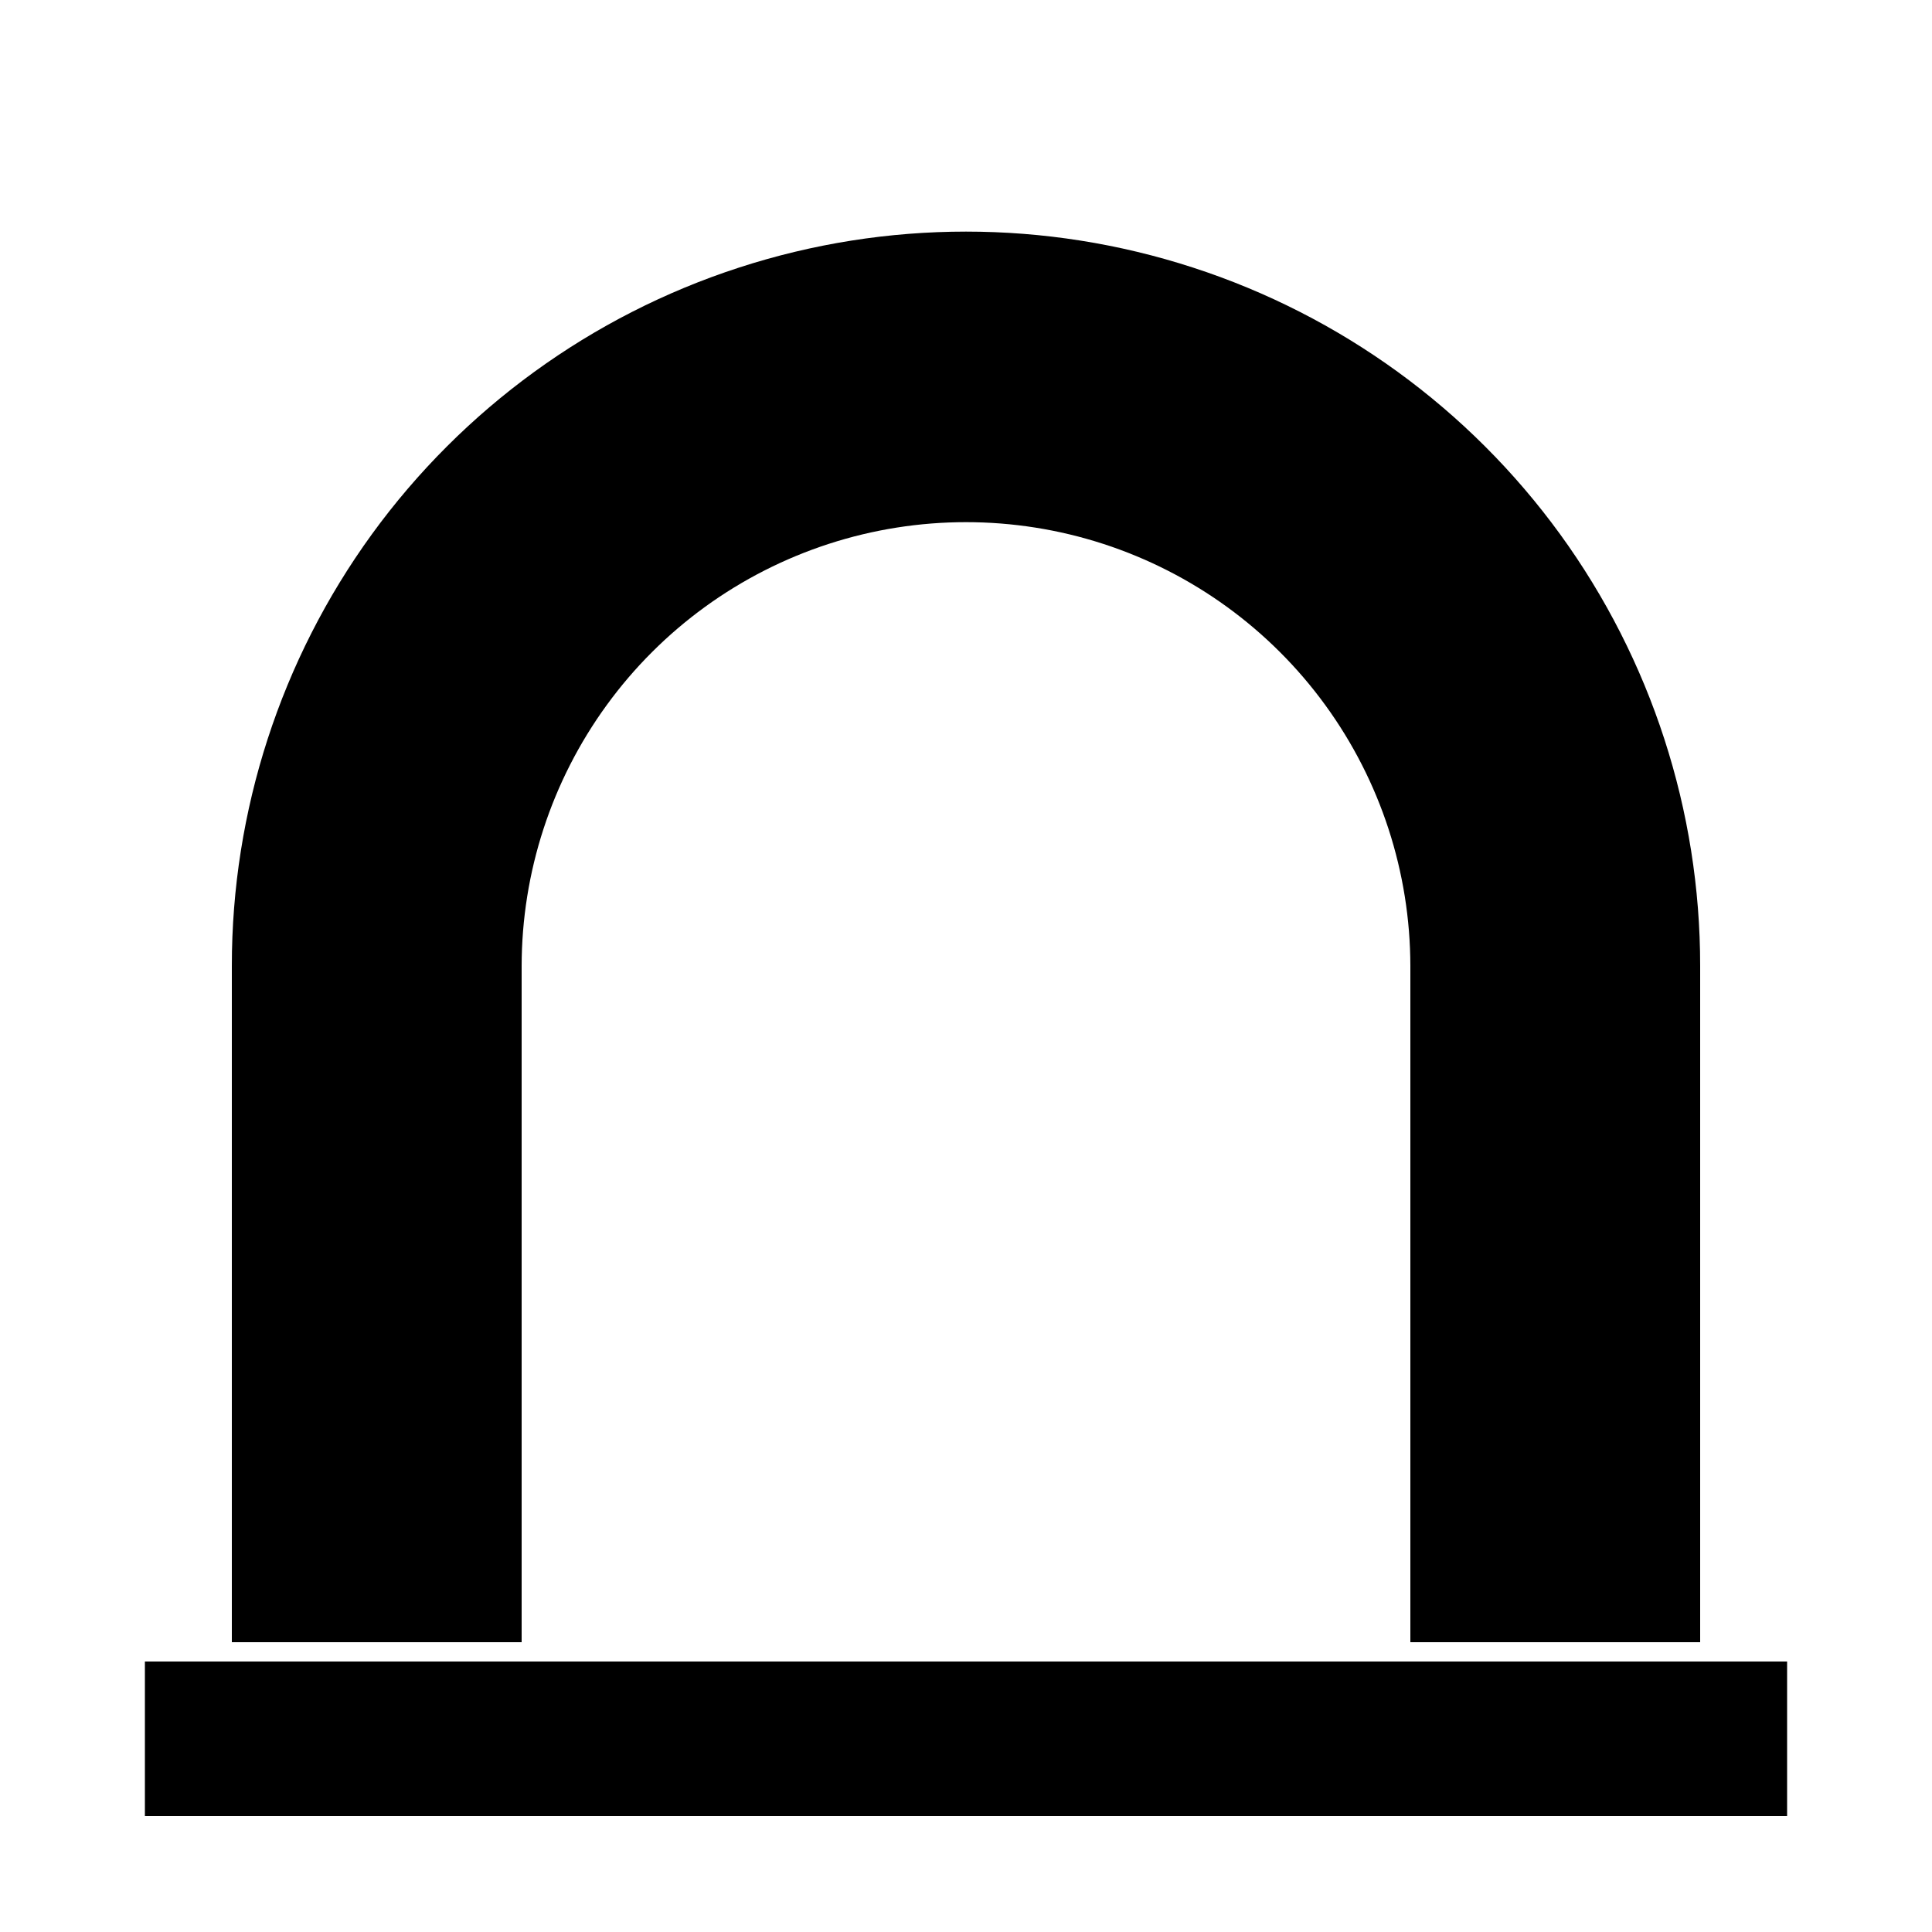
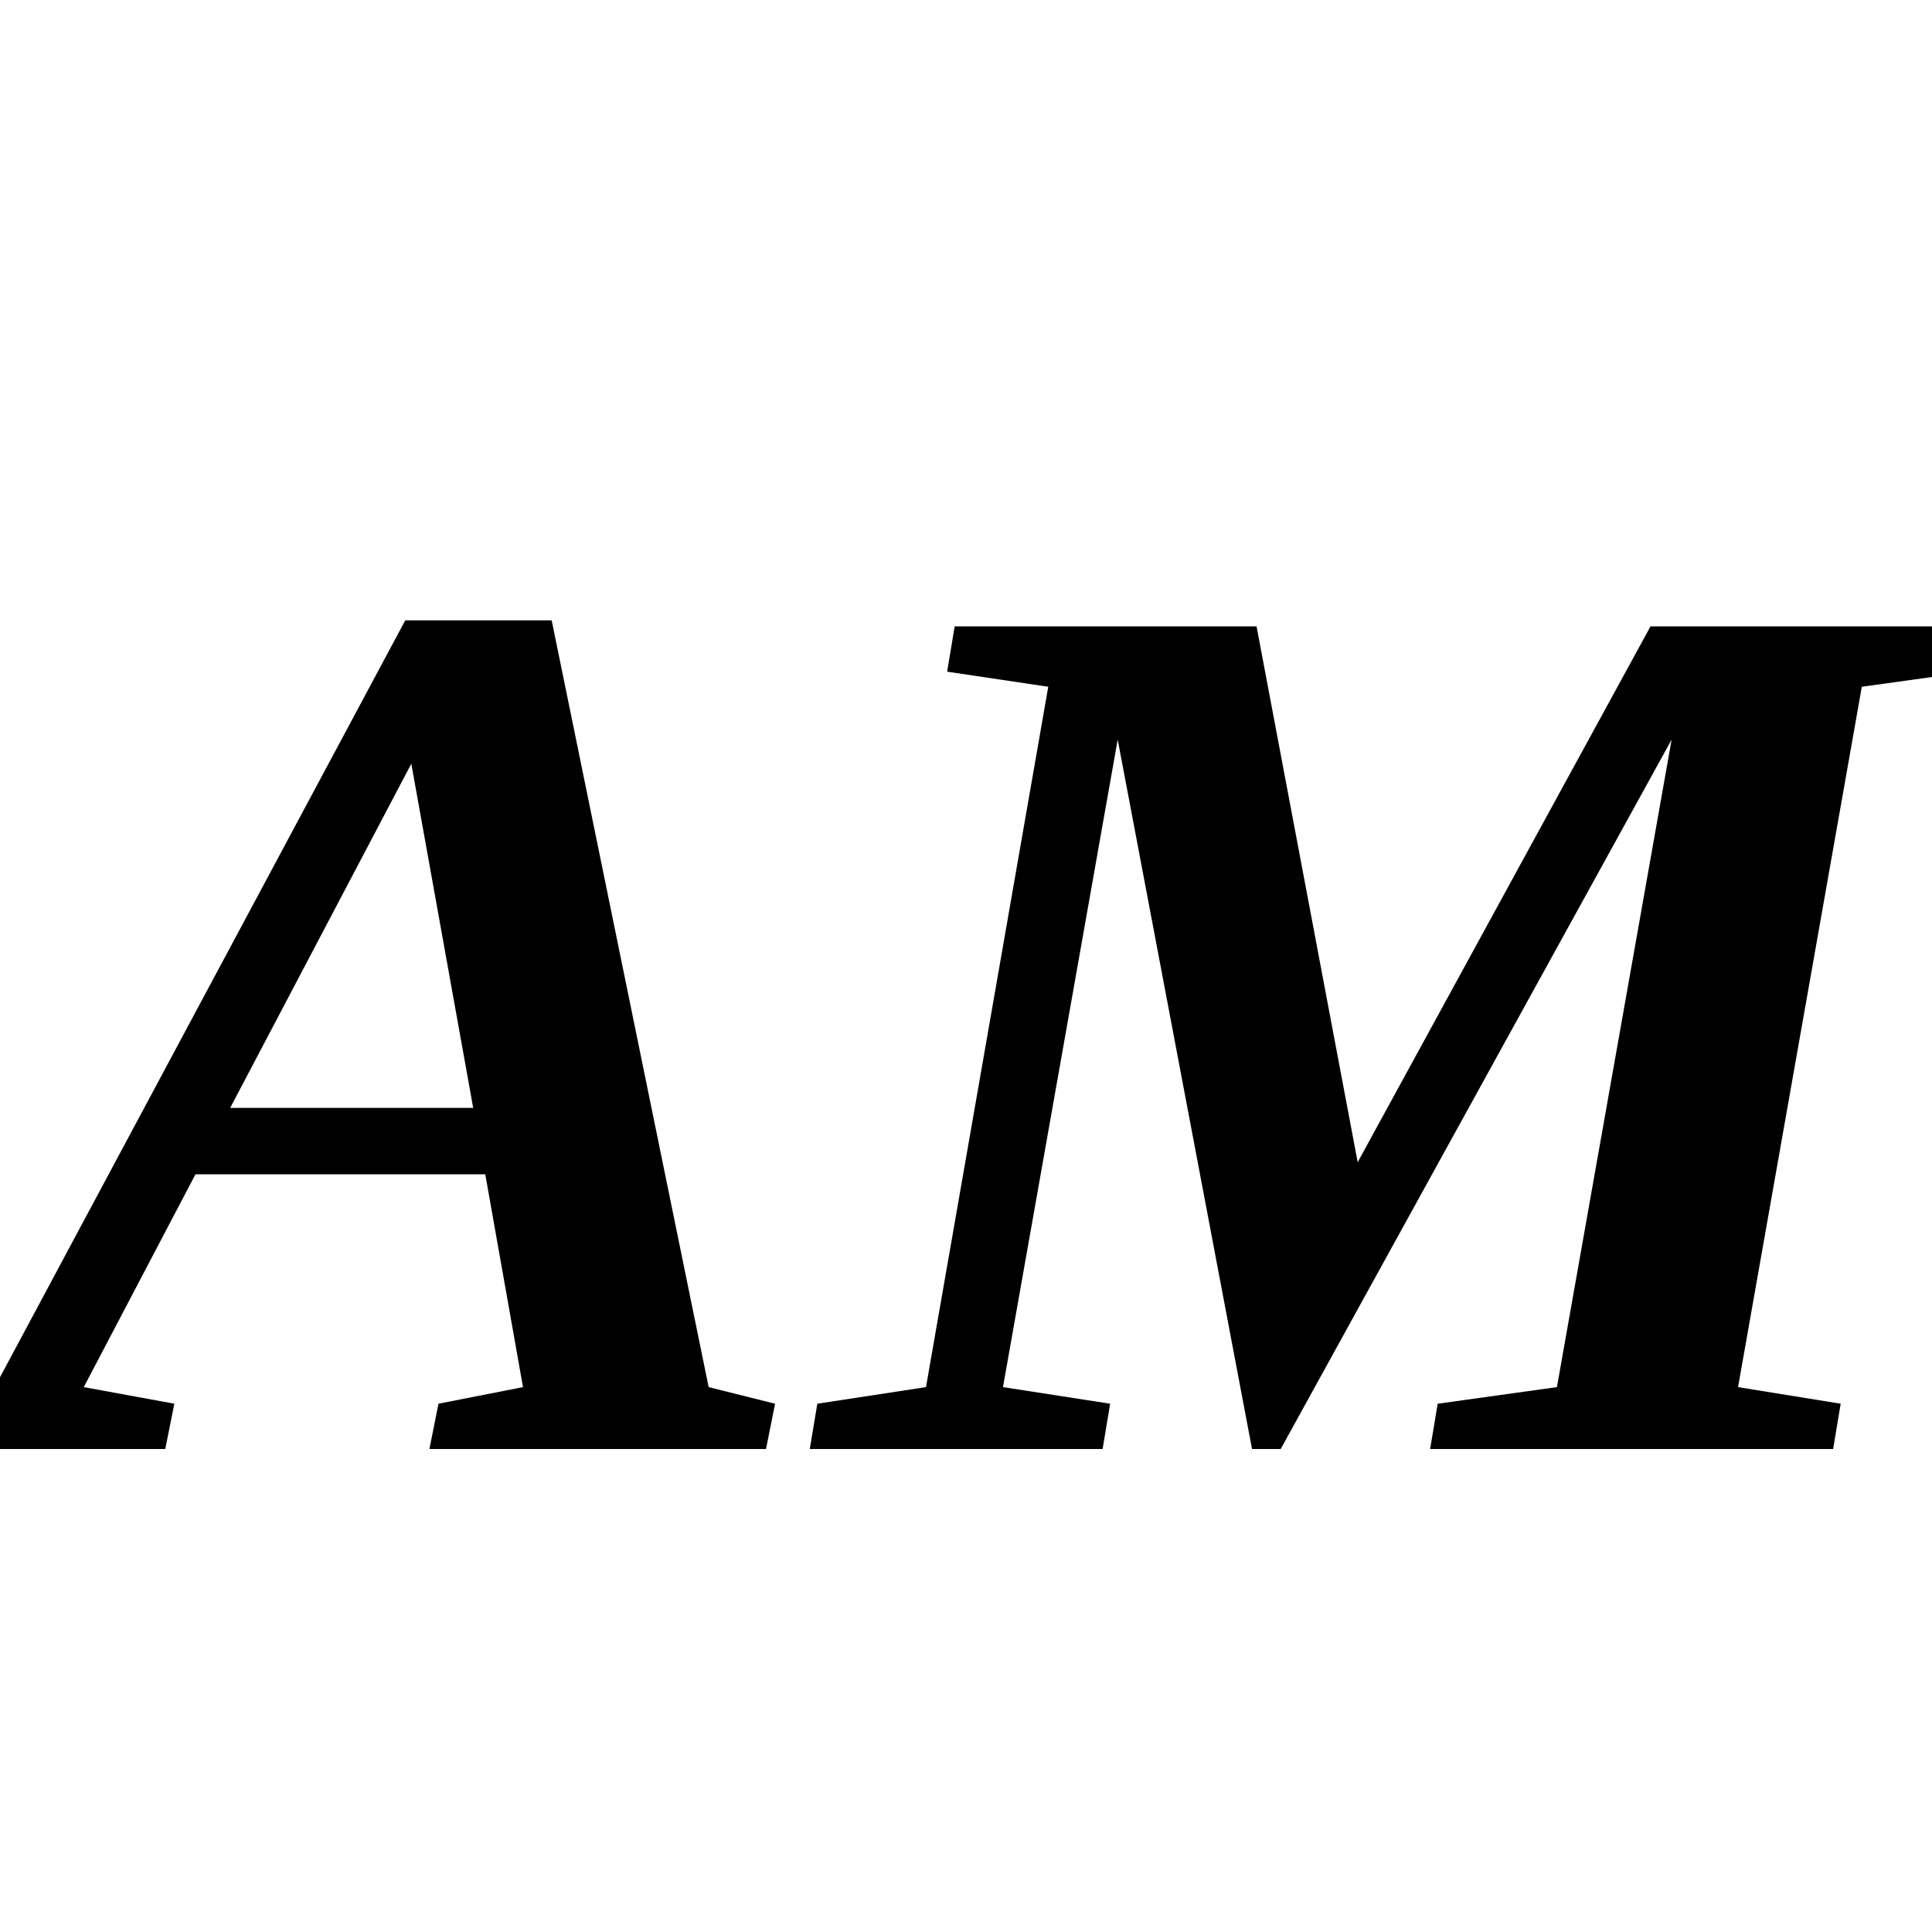
<svg xmlns="http://www.w3.org/2000/svg" viewBox="0 0 20 20">
-   <path fill="black" fill-rule="evenodd" d="M2.40 10.00 A7.6 7.6 0 0 1 3.85 5.53 L6.28 7.30 A4.6 4.6 0 0 0 5.40 10.00 Z M3.85 5.53 A7.6 7.6 0 0 1 7.65 2.77 L8.58 5.63 A4.6 4.6 0 0 0 6.28 7.30 Z M7.65 2.77 A7.6 7.6 0 0 1 12.35 2.77 L11.42 5.63 A4.6 4.6 0 0 0 8.58 5.63 Z M12.35 2.77 A7.6 7.6 0 0 1 16.15 5.53 L13.72 7.30 A4.6 4.6 0 0 0 11.42 5.63 Z M16.15 5.53 A7.6 7.6 0 0 1 17.60 10.00 L14.60 10.00 A4.6 4.6 0 0 0 13.72 7.30 Z M2.4 10 h3 v7 h-3 Z M14.6 10 h3 v7 h-3 Z M1.5 17.2 h17 v1.6 h-17 Z" />
+   <text x="10" y="15" text-anchor="middle" font-family="Georgia, 'Times New Roman', serif" font-style="italic" font-weight="700" font-size="13" fill="black">AM</text>
</svg>
